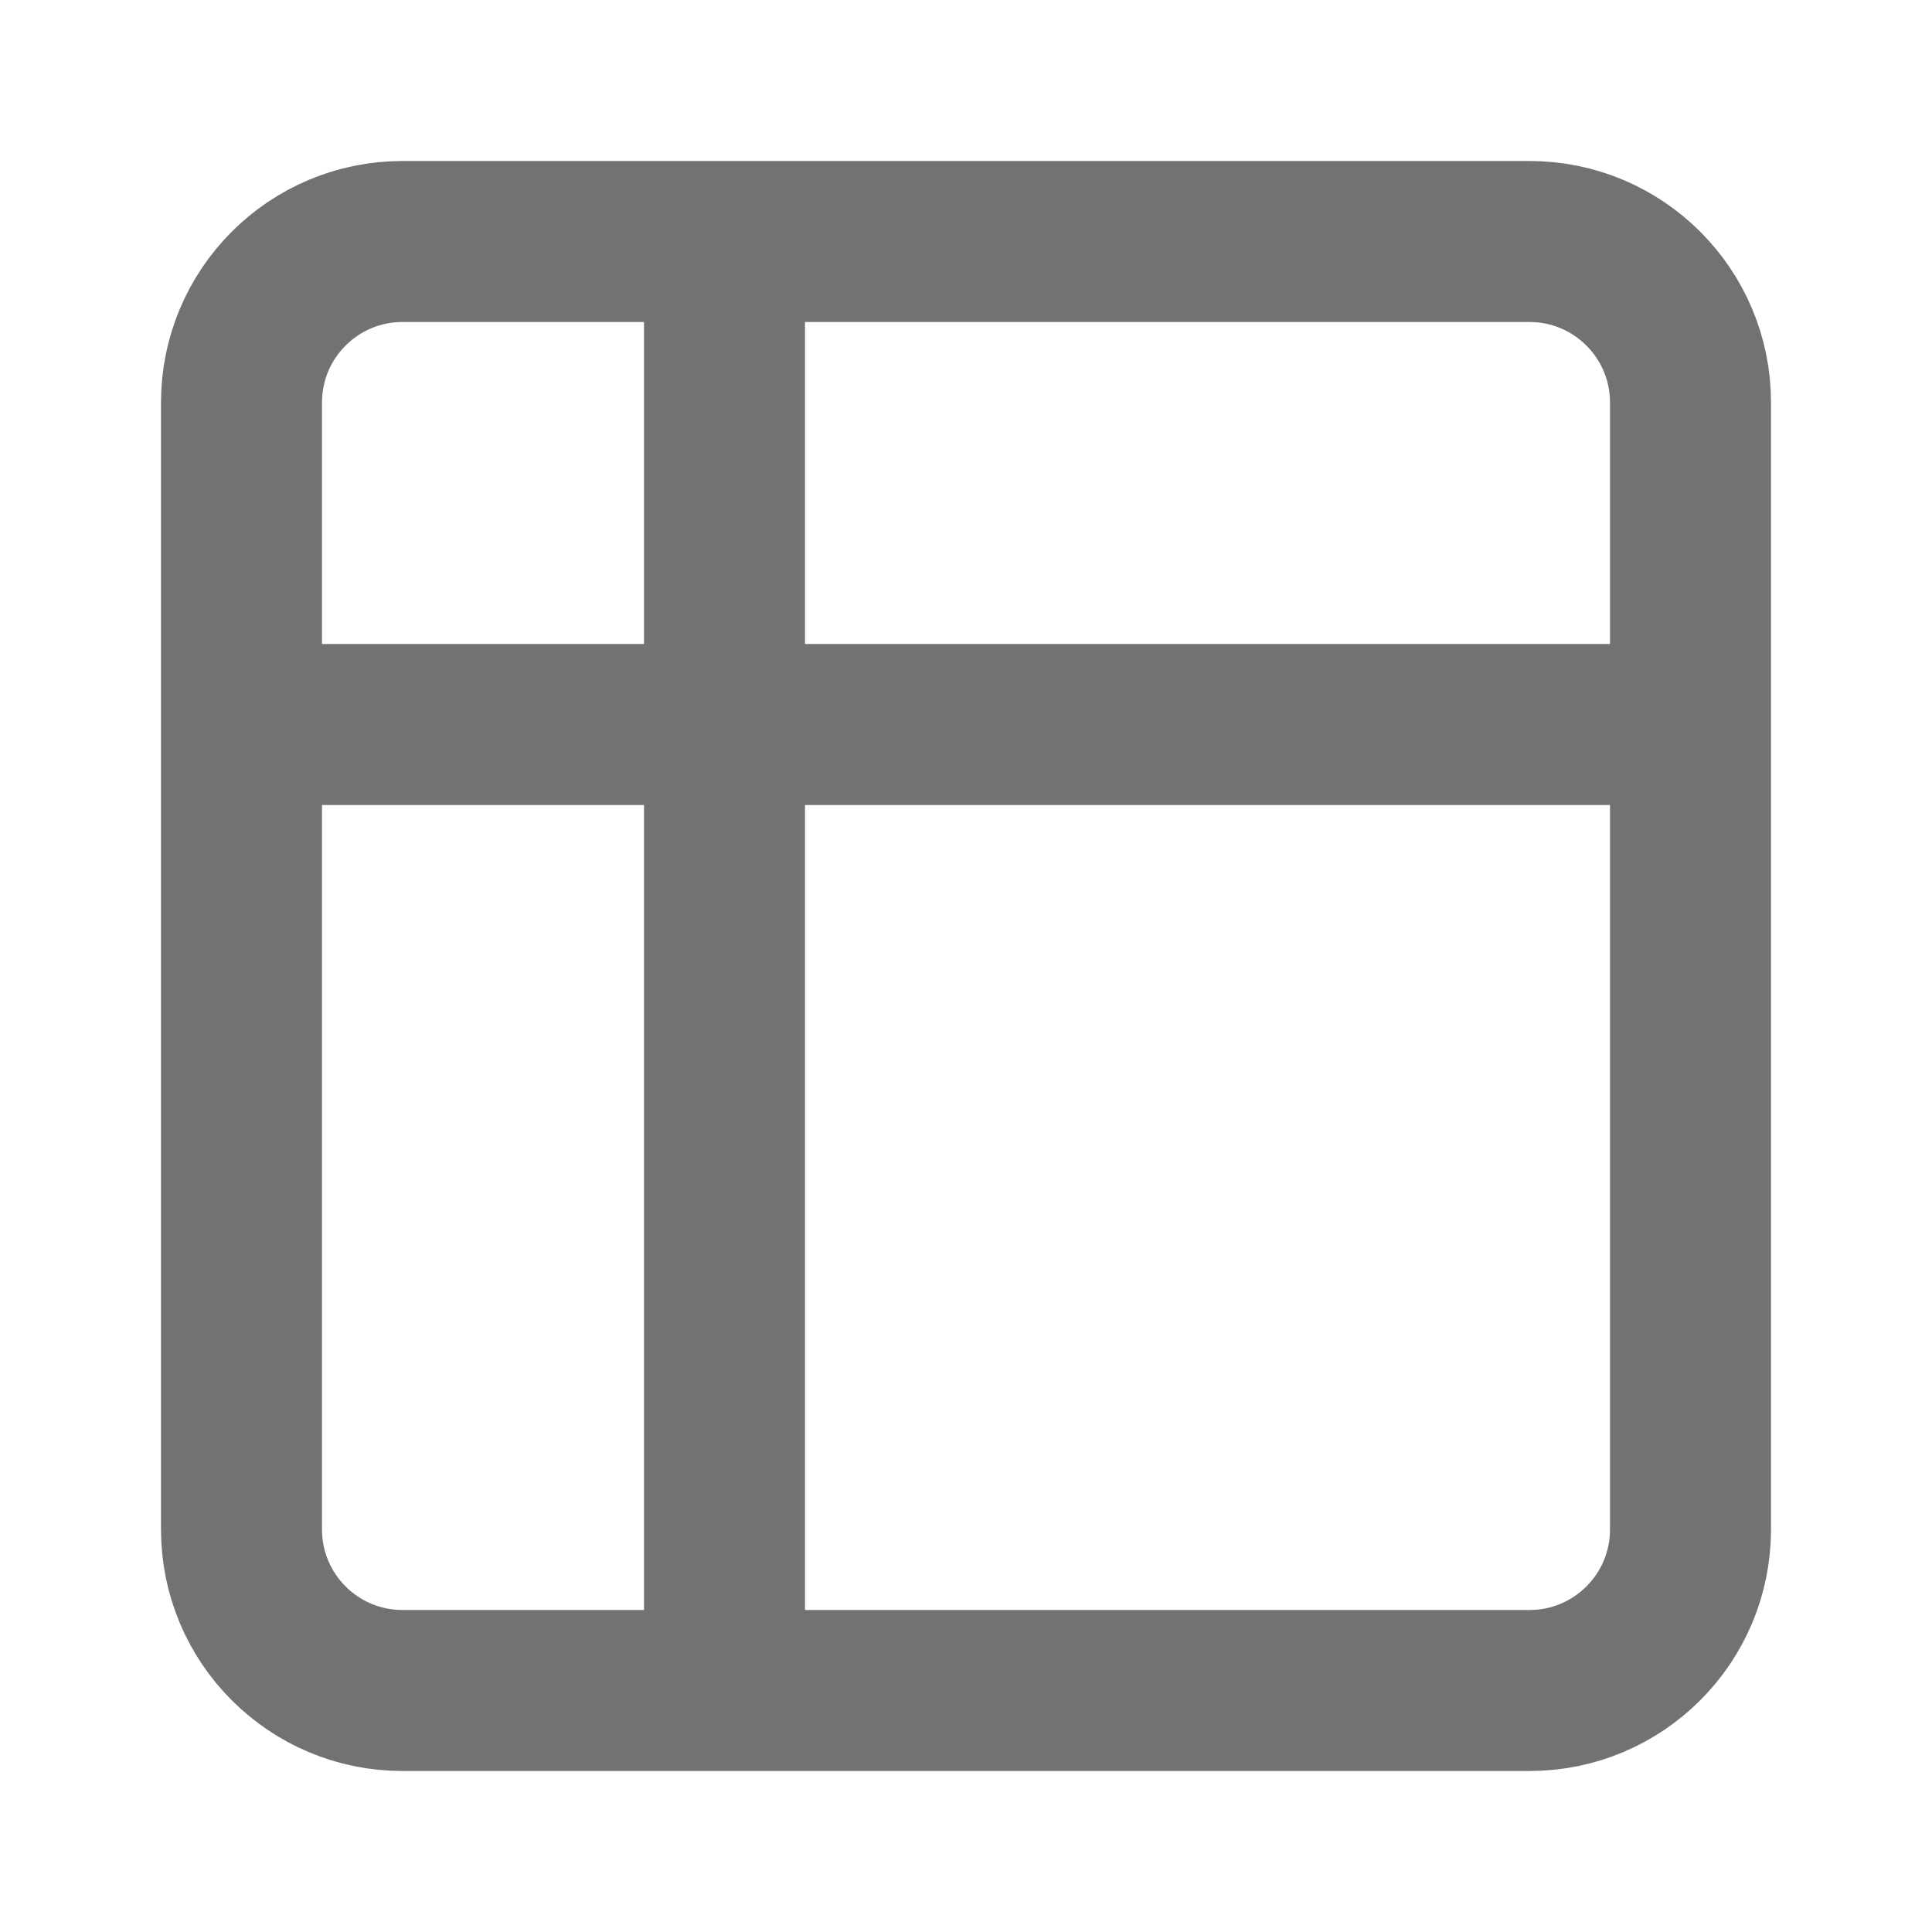
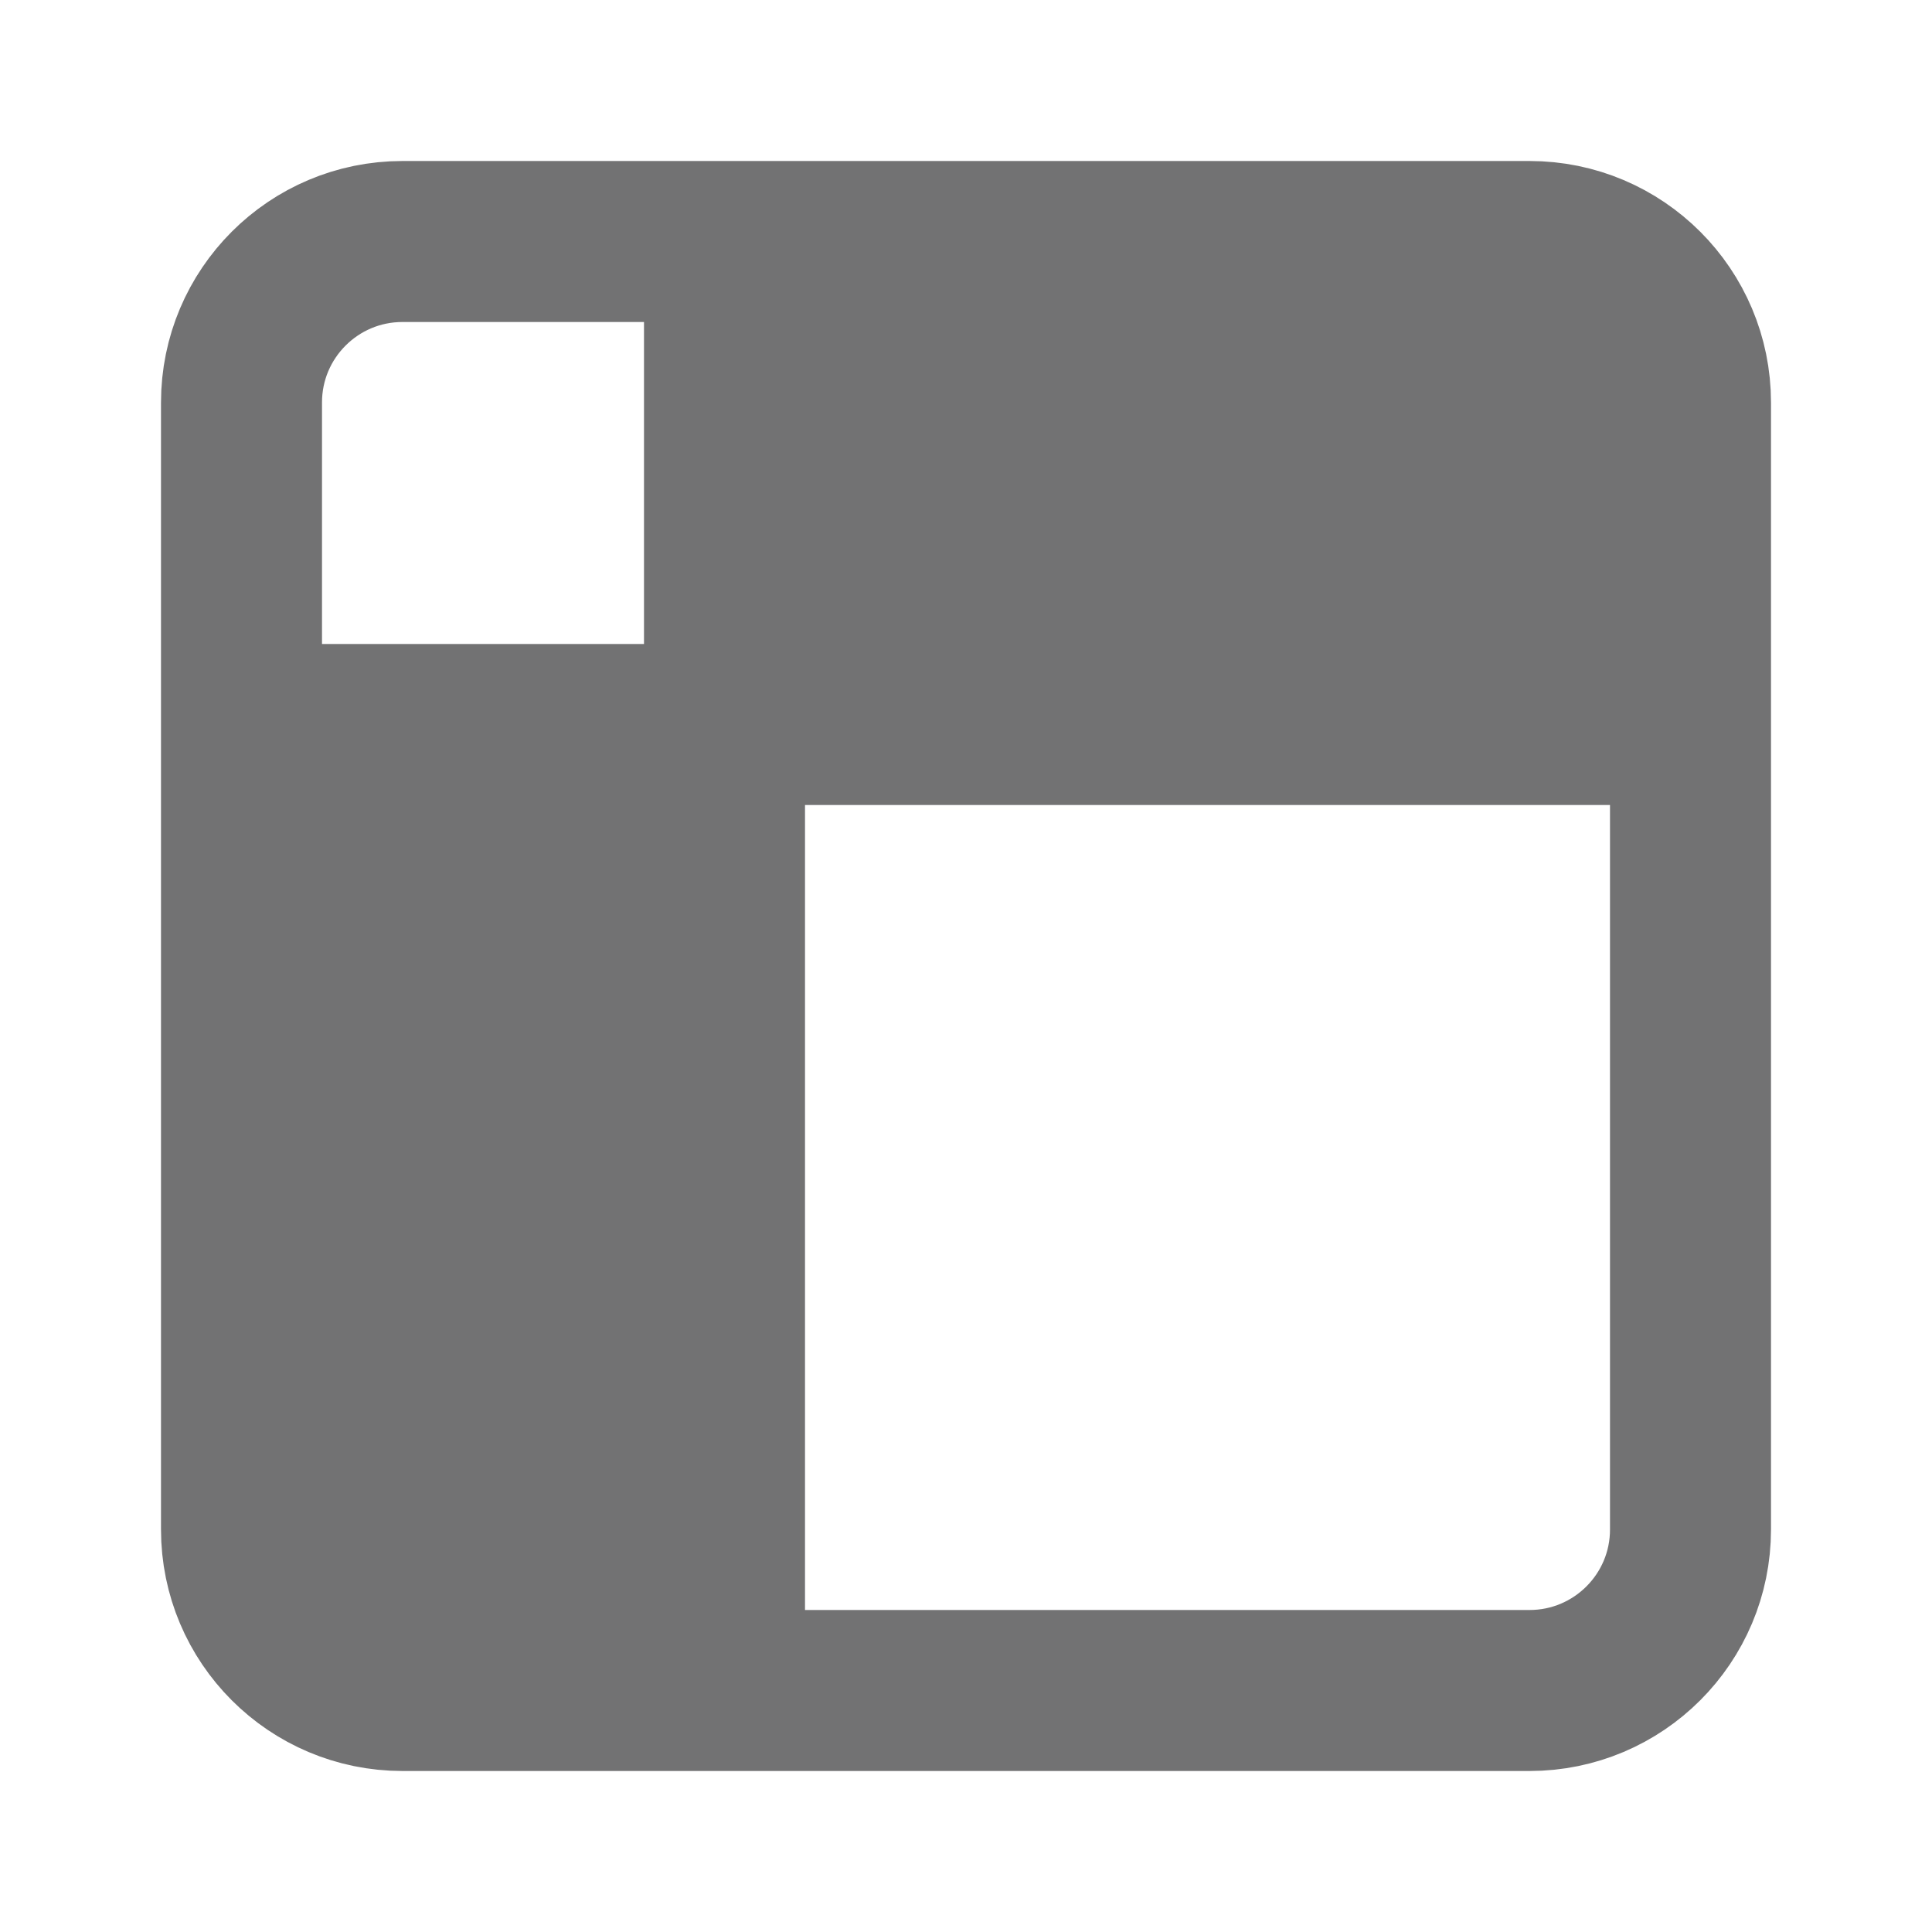
<svg xmlns="http://www.w3.org/2000/svg" width="24" height="24" viewBox="0 0 24 24" fill="none" stroke="#727273" stroke-width="2" stroke-linecap="round" stroke-linejoin="round" class="lucide lucide-table2-icon lucide-table-2">
+   <path fill="#727273" stroke="none" d="M9 3h10a2 2 0 0 1 2 2v4H9z" />
+   <path fill="#727273" stroke="none" d="M3 9h6v12H5a2 2 0 0 1-2-2z" />
  <path d="M9 3H5a2 2 0 0 0-2 2v4m6-6h10a2 2 0 0 1 2 2v4M9 3v18m0 0h10a2 2 0 0 0 2-2V9M9 21H5a2 2 0 0 1-2-2V9m0 0h18" />
</svg>
